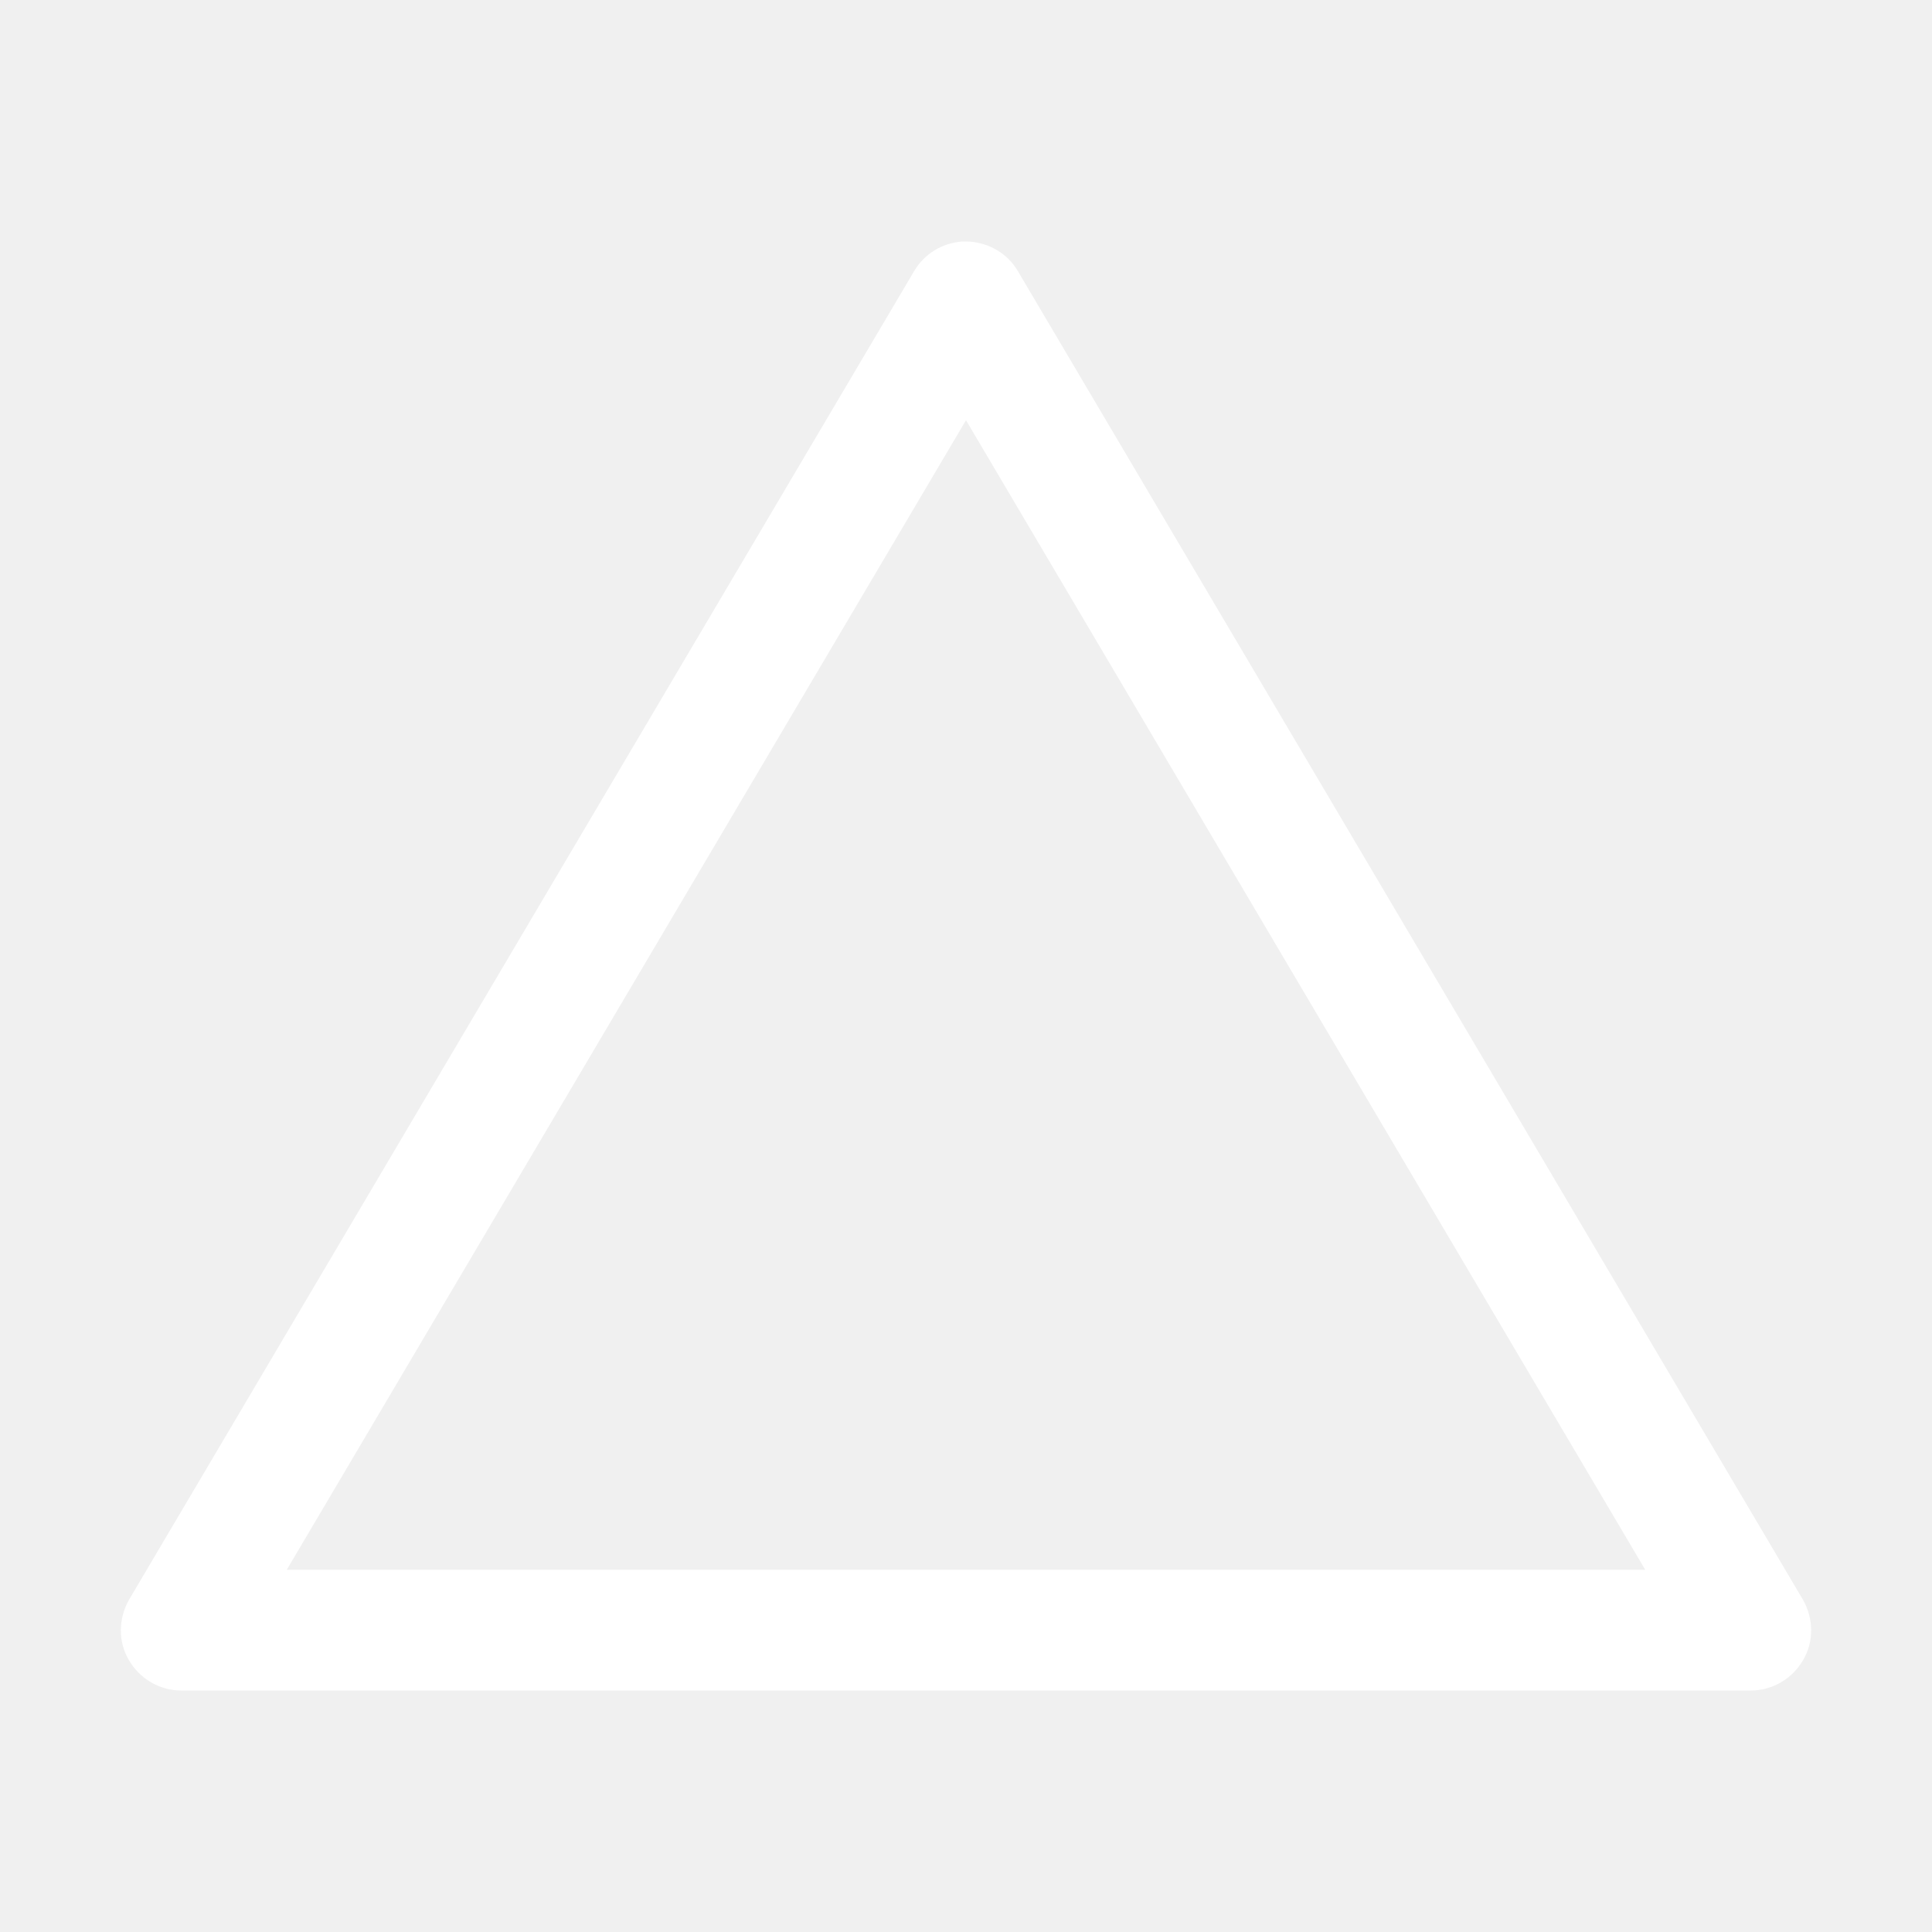
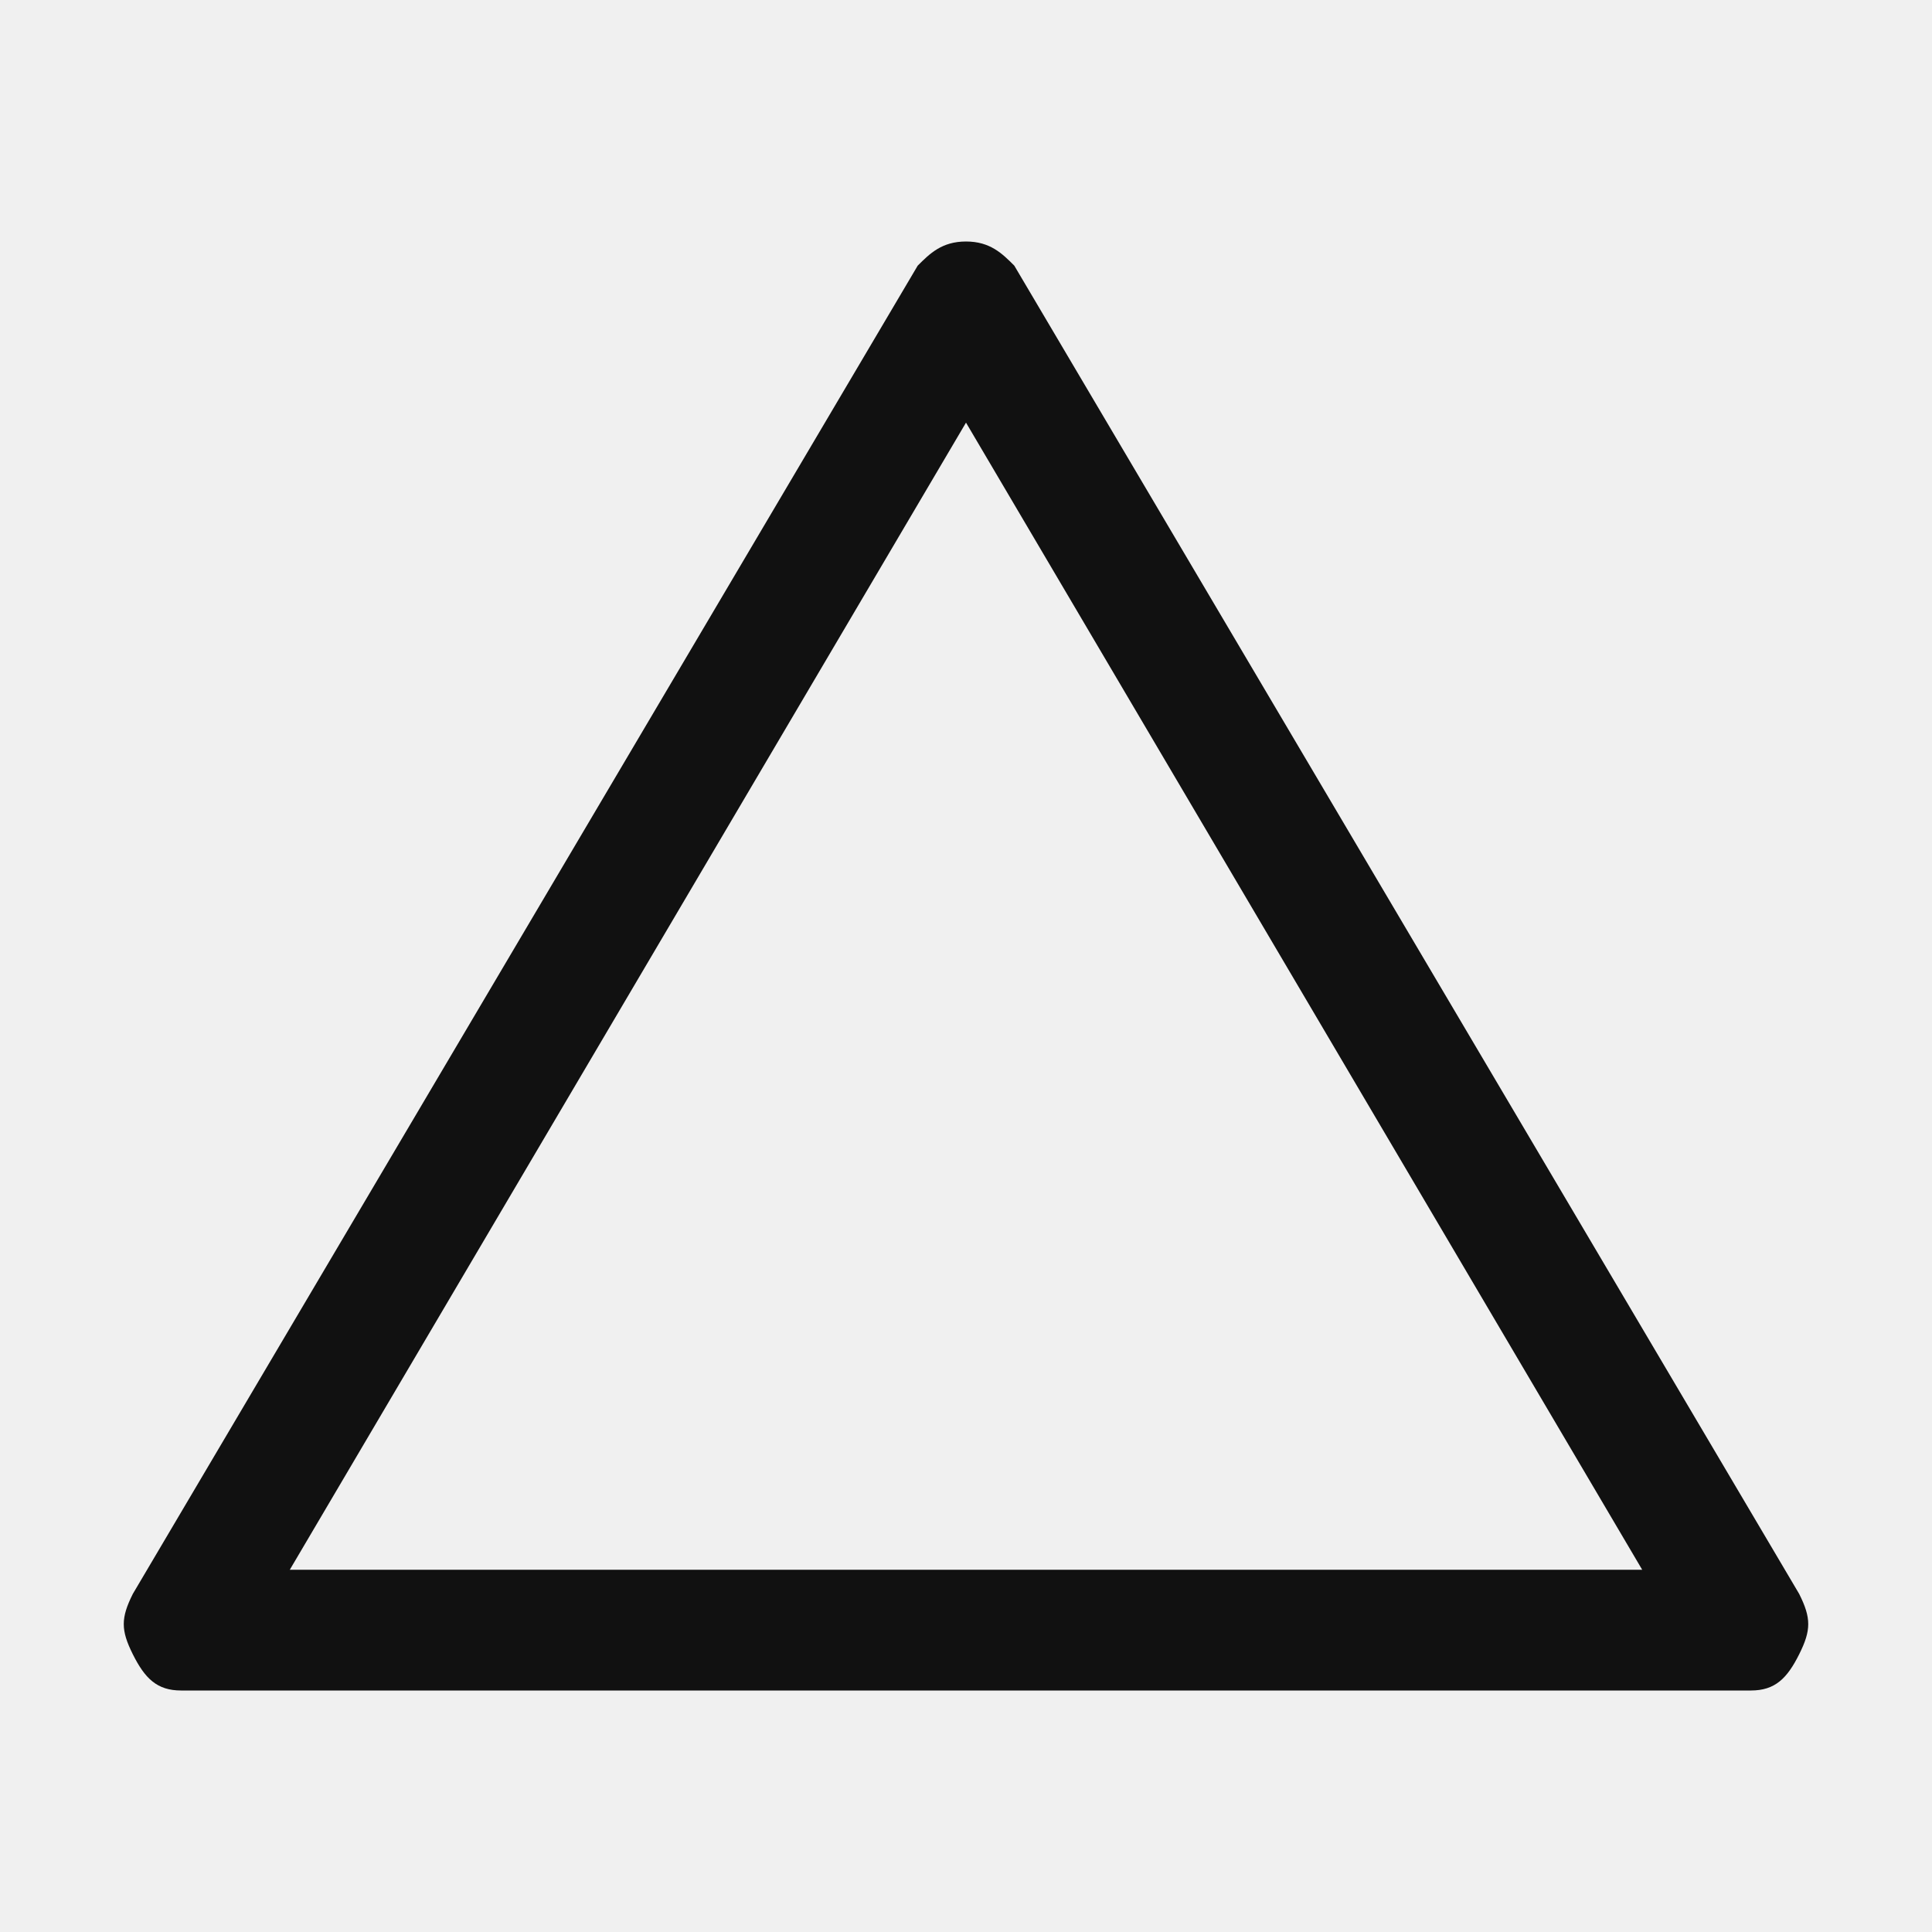
- <svg xmlns="http://www.w3.org/2000/svg" viewBox="0 0 16 16" fill="#ffffff">
-   <path d="M 7.969 2 C 7.801 2.012 7.652 2.105 7.57 2.246 L 1.07 13.246 C 0.98 13.402 0.977 13.594 1.066 13.746 C 1.156 13.902 1.32 14 1.5 14 L 14.5 14 C 14.68 14 14.844 13.902 14.934 13.746 C 15.023 13.594 15.02 13.402 14.93 13.246 L 8.43 2.246 C 8.344 2.098 8.188 2.008 8.016 2 C 8 2 7.984 2 7.969 2 Z M 8 3.48 L 13.625 13 L 2.375 13 Z" fill="#ffffff" />
+ <svg xmlns="http://www.w3.org/2000/svg" version="1.1" id="Layer_1" x="0px" y="0px" viewBox="0 0 16 16" style="enable-background:new 0 0 16 16;" xml:space="preserve">
+   <style type="text/css">
+ 	.st0{fill:#111111;}
+ </style>
+   <path class="st0" d="M8,2C7.8,2,7.7,2.1,7.6,2.2l-6.5,11c-0.1,0.2-0.1,0.3,0,0.5C1.2,13.9,1.3,14,1.5,14h13c0.2,0,0.3-0.1,0.4-0.3  c0.1-0.2,0.1-0.3,0-0.5l-6.5-11C8.3,2.1,8.2,2,8,2C8,2,8,2,8,2z M8,3.5l5.6,9.5H2.4L8,3.5z" />
</svg>
